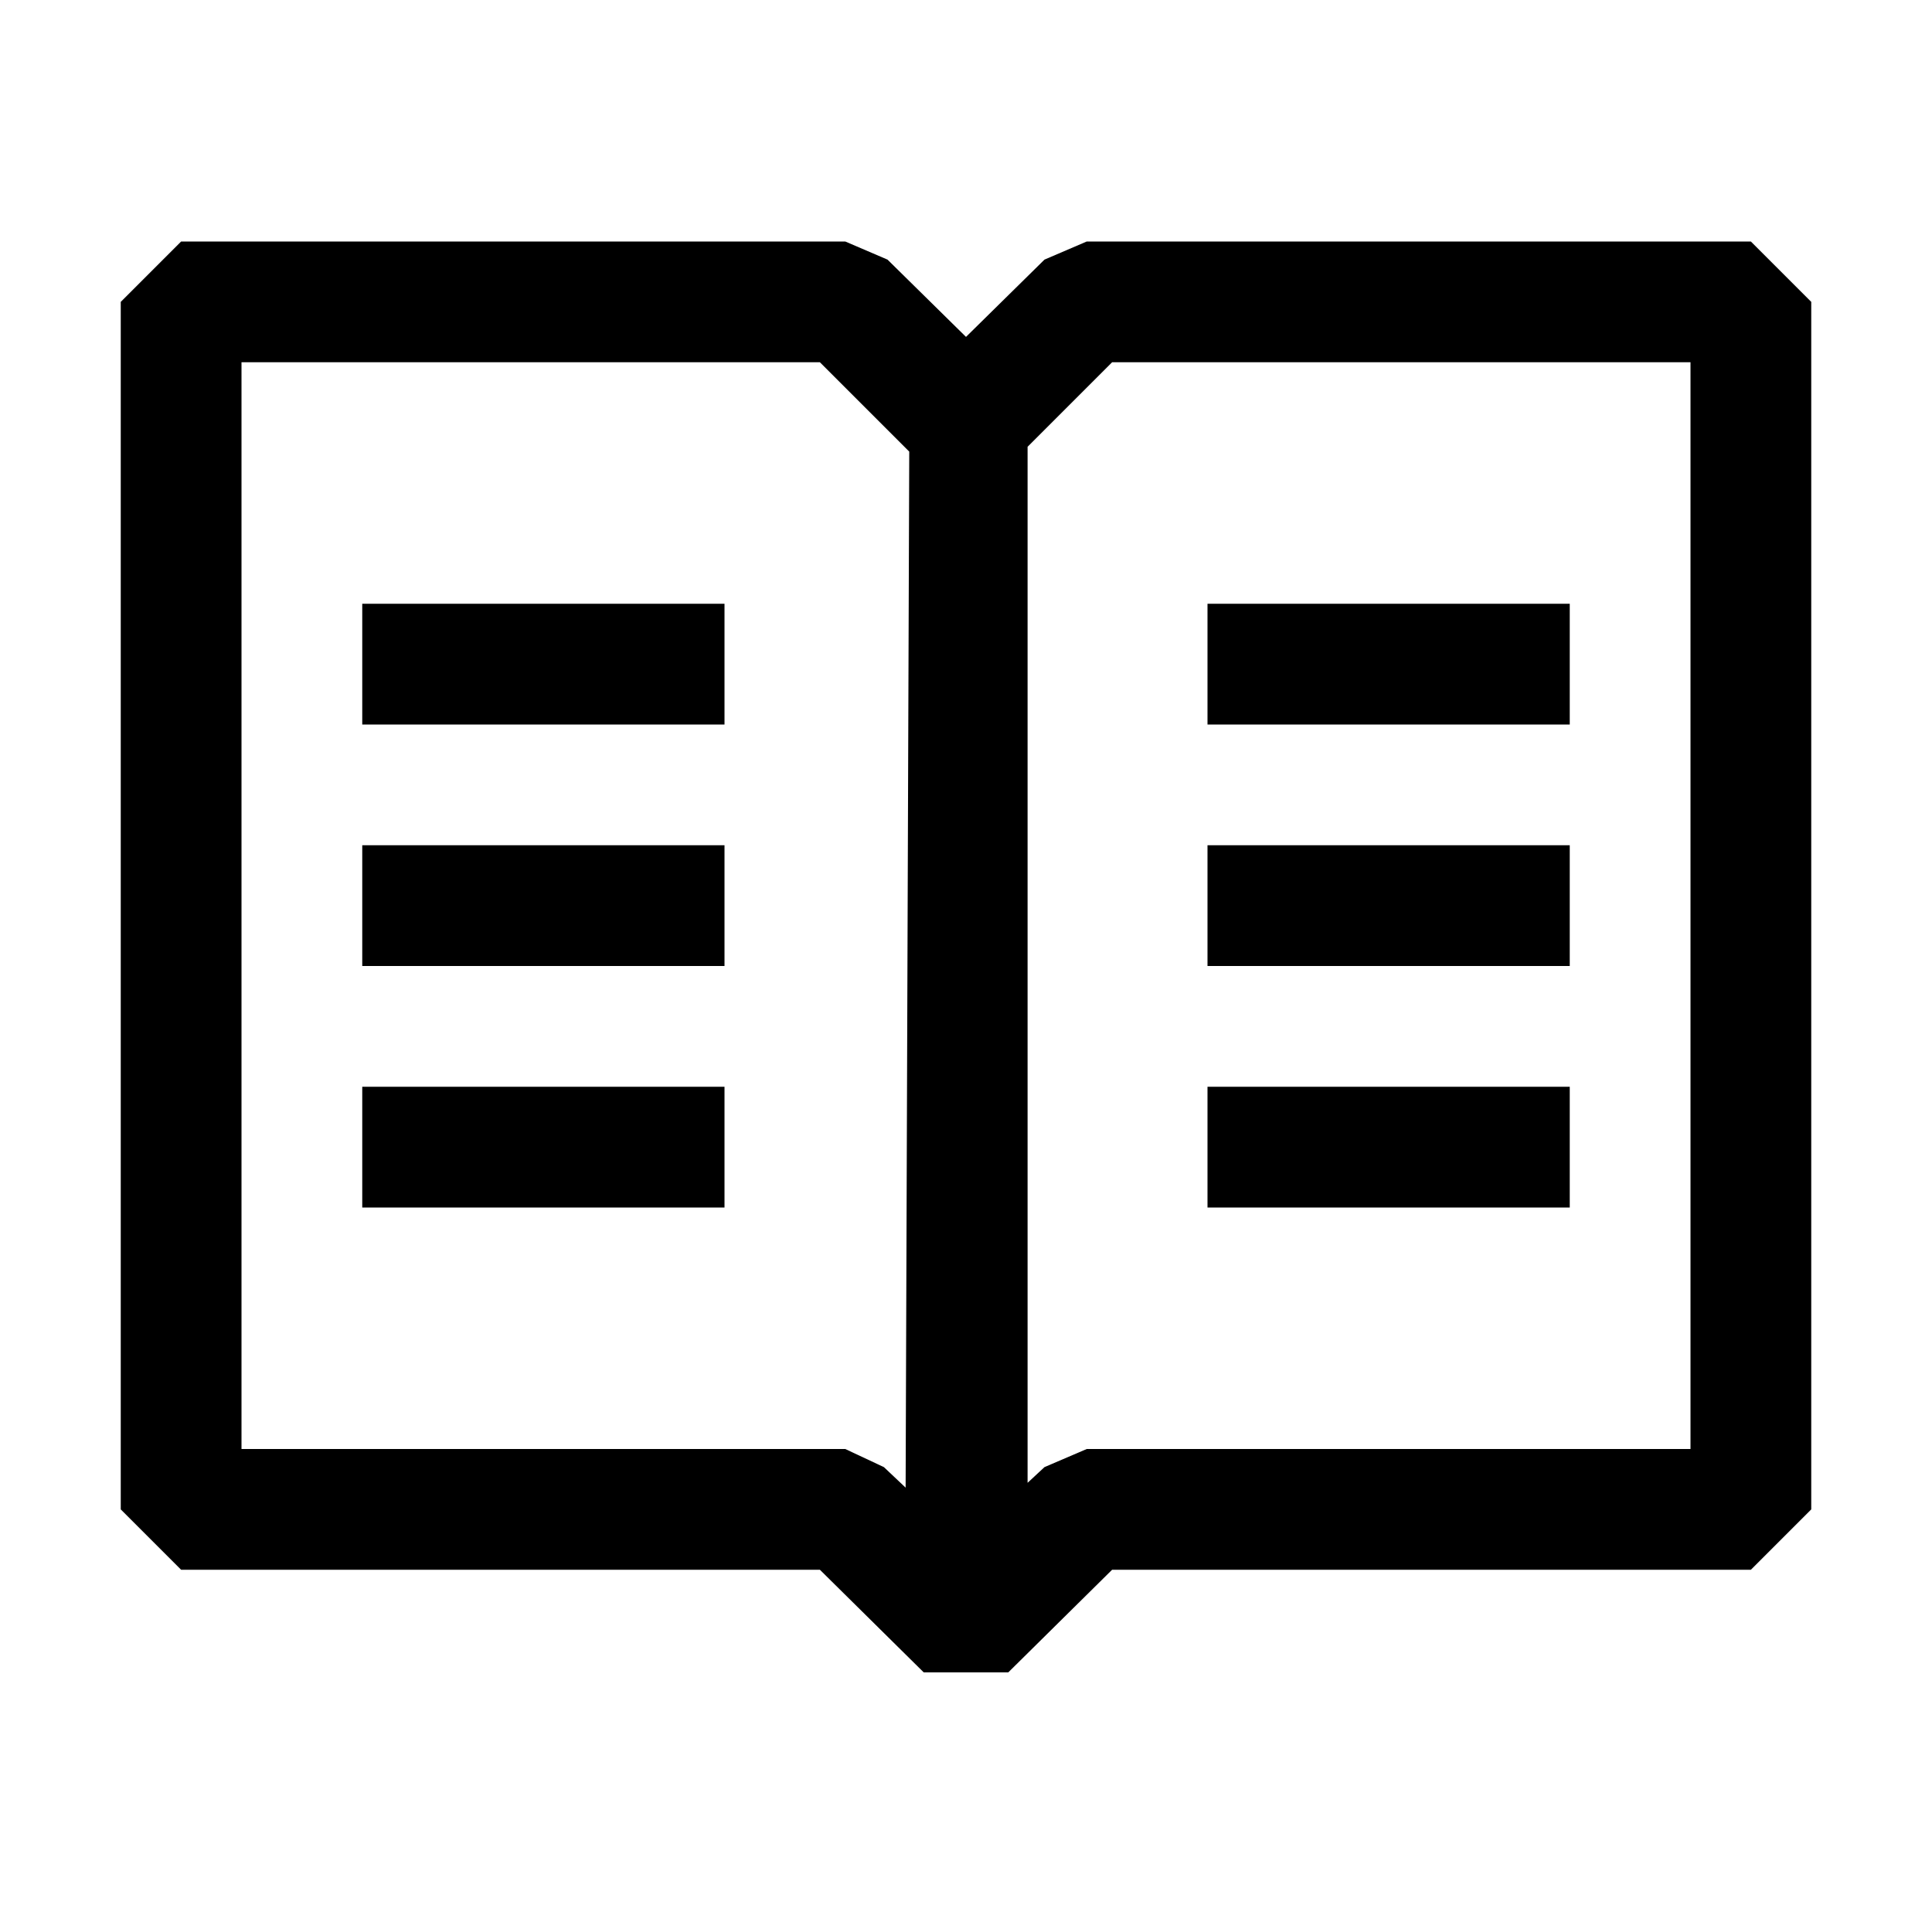
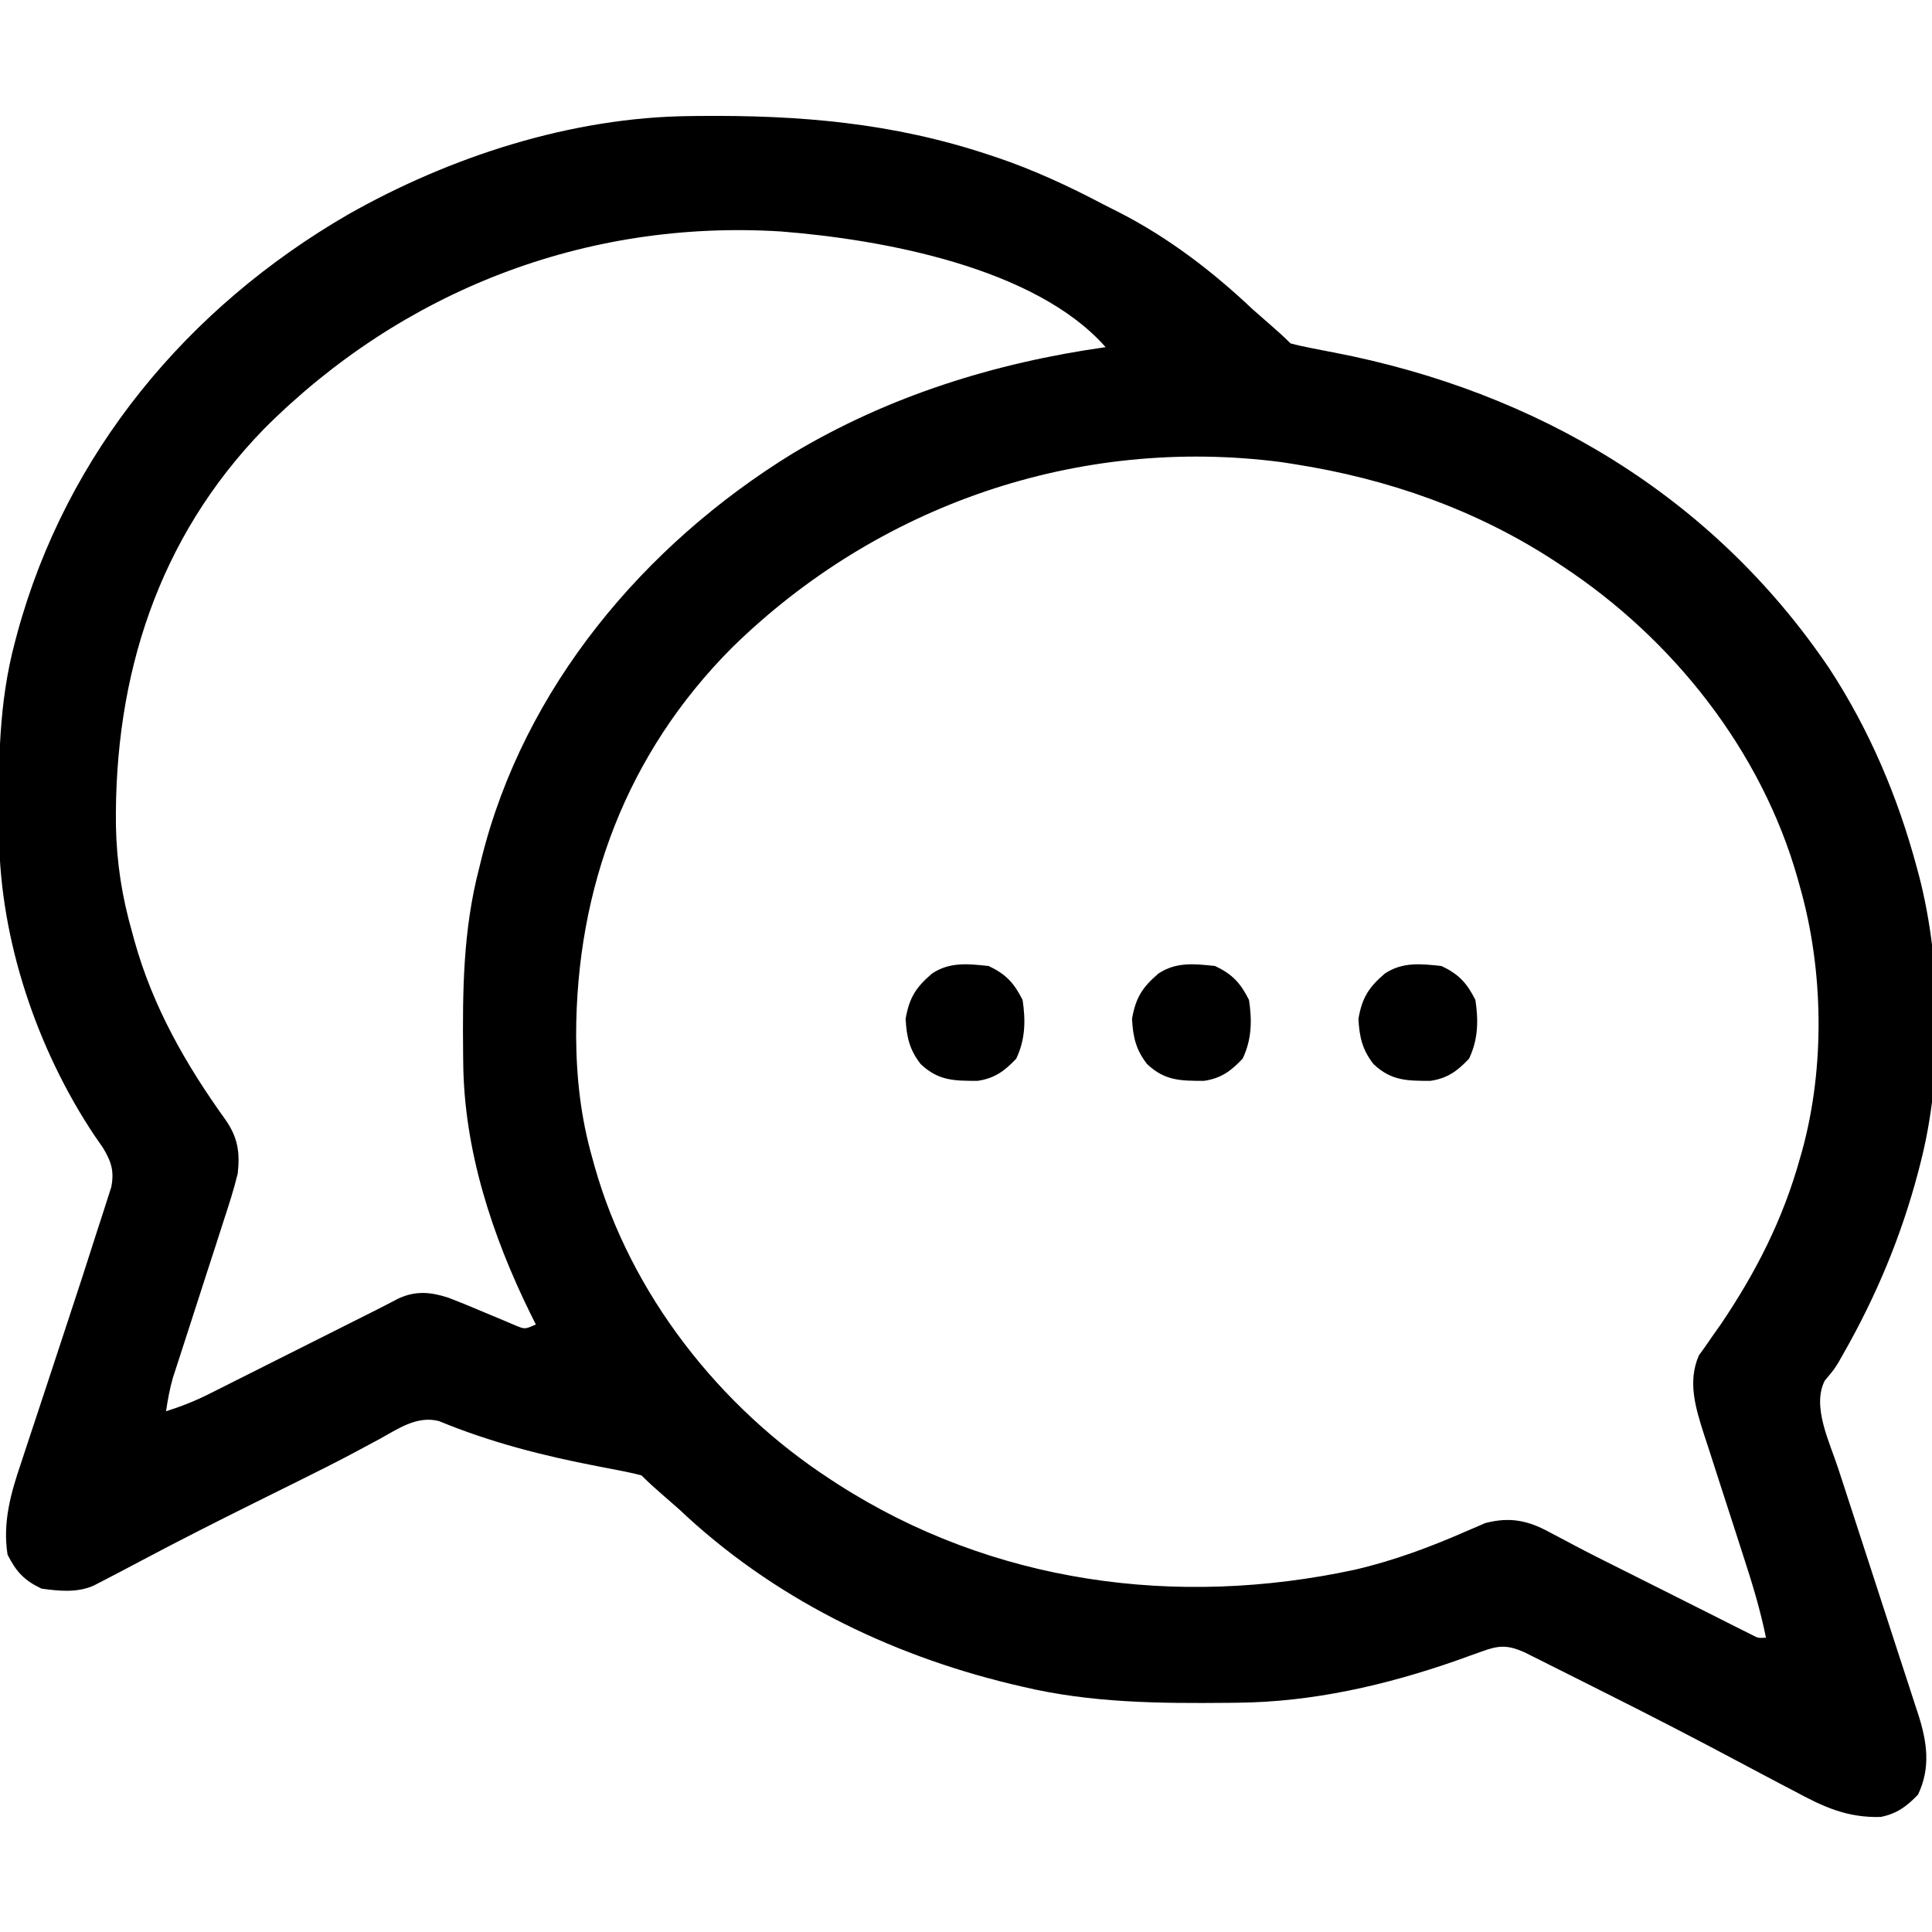
- <svg xmlns="http://www.w3.org/2000/svg" width="16" height="16" viewBox="0 0 16 16" fill="currentColor">
-   <path fill-rule="evenodd" clip-rule="evenodd" d="M14.5 2H9l-.35.15-.65.64-.65-.64L7 2H1.5l-.5.5v10l.5.5h5.29l.86.85h.7l.86-.85h5.29l.5-.5v-10l-.5-.5zm-7 10.32l-.18-.17L7 12H2V3h4.79l.74.74-.03 8.58zM14 12H9l-.35.15-.14.13V3.7l.7-.7H14v9zM6 5H3v1h3V5zm0 4H3v1h3V9zM3 7h3v1H3V7zm10-2h-3v1h3V5zm-3 2h3v1h-3V7zm0 2h3v1h-3V9z" />
+ <svg xmlns="http://www.w3.org/2000/svg" version="1.1" width="512" height="512">
+   <path d="M0 0 C0.829 -0.01 1.657 -0.02 2.511 -0.03 C29.145 -0.279 53.71 1.787 79.164 10.238 C79.888 10.478 80.611 10.718 81.357 10.965 C91.118 14.269 100.292 18.526 109.405 23.318 C110.933 24.117 112.473 24.891 114.016 25.66 C126.937 32.296 138.652 41.28 149.164 51.238 C150.658 52.558 152.158 53.871 153.664 55.176 C155.564 56.822 157.385 58.46 159.164 60.238 C161.125 60.761 163.112 61.19 165.105 61.57 C166.32 61.809 167.535 62.047 168.787 62.292 C169.43 62.416 170.073 62.539 170.736 62.666 C224.38 73.032 270.992 100.604 301.932 146.354 C312.586 162.649 320.139 180.465 325.164 199.238 C325.377 200.028 325.59 200.817 325.81 201.631 C331.759 224.861 332.127 253.934 326.164 277.238 C325.858 278.439 325.858 278.439 325.546 279.665 C320.992 296.95 314.349 312.807 305.496 328.312 C305.11 328.991 304.724 329.67 304.327 330.369 C303.164 332.238 303.164 332.238 300.738 335.133 C297.261 341.992 302.058 351.438 304.286 358.337 C304.694 359.582 305.103 360.827 305.523 362.109 C305.955 363.439 306.386 364.77 306.817 366.1 C307.947 369.588 309.084 373.073 310.223 376.558 C311.361 380.044 312.493 383.531 313.625 387.018 C313.846 387.697 314.067 388.377 314.294 389.077 C315.387 392.441 316.479 395.805 317.571 399.169 C317.78 399.814 317.99 400.46 318.205 401.125 C318.815 403.004 319.424 404.882 320.034 406.761 C321.058 409.911 322.089 413.059 323.121 416.206 C323.669 417.899 324.218 419.592 324.766 421.285 C325.007 422.013 325.249 422.741 325.498 423.491 C327.872 430.89 328.858 437.663 325.477 444.801 C322.49 447.948 319.836 449.91 315.528 450.755 C306.585 450.973 300.362 448.068 292.602 443.863 C291.479 443.279 290.357 442.695 289.201 442.094 C286.181 440.517 283.174 438.919 280.17 437.311 C267.16 430.354 254.057 423.591 240.861 416.994 C238.174 415.649 235.49 414.298 232.807 412.947 C231.084 412.084 229.36 411.222 227.637 410.359 C226.445 409.758 226.445 409.758 225.229 409.144 C224.489 408.776 223.75 408.408 222.989 408.029 C222.022 407.545 222.022 407.545 221.036 407.051 C216.598 405.125 214.306 405.253 209.746 406.934 C208.129 407.51 208.129 407.51 206.48 408.098 C204.746 408.724 204.746 408.724 202.977 409.363 C184.326 415.857 165.01 420.282 145.195 420.477 C143.951 420.491 143.951 420.491 142.681 420.506 C124.191 420.68 106.257 420.532 88.164 416.238 C87.135 415.997 86.105 415.756 85.045 415.507 C52.358 407.599 21.688 392.472 -2.836 369.238 C-4.33 367.919 -5.829 366.606 -7.336 365.301 C-9.236 363.654 -11.057 362.017 -12.836 360.238 C-14.809 359.715 -16.807 359.286 -18.812 358.906 C-20.644 358.548 -20.644 358.548 -22.512 358.183 C-23.158 358.06 -23.803 357.936 -24.468 357.809 C-38.986 355.017 -52.801 351.494 -66.504 345.84 C-72.392 344.321 -77.4 347.946 -82.398 350.676 C-84.108 351.593 -85.819 352.508 -87.531 353.422 C-88.409 353.891 -89.288 354.36 -90.192 354.843 C-94.354 357.039 -98.56 359.144 -102.773 361.238 C-103.6 361.65 -104.427 362.062 -105.279 362.486 C-108.637 364.156 -111.997 365.822 -115.356 367.488 C-125.433 372.489 -135.46 377.562 -145.395 382.84 C-148.981 384.744 -152.571 386.639 -156.183 388.494 C-156.81 388.817 -157.436 389.141 -158.082 389.474 C-162.439 391.372 -167.233 390.879 -171.836 390.238 C-176.455 388.05 -178.55 385.736 -180.836 381.238 C-182.171 372.697 -179.985 364.961 -177.25 356.941 C-176.877 355.801 -176.504 354.66 -176.12 353.484 C-175.325 351.061 -174.522 348.64 -173.712 346.221 C-172.451 342.46 -171.212 338.691 -169.979 334.921 C-168.354 329.956 -166.721 324.994 -165.081 320.035 C-162.441 312.052 -159.827 304.062 -157.286 296.047 C-156.664 294.1 -156.028 292.157 -155.391 290.214 C-154.848 288.503 -154.848 288.503 -154.293 286.758 C-153.983 285.8 -153.674 284.842 -153.355 283.855 C-152.509 279.591 -153.358 277.026 -155.586 273.355 C-156.328 272.286 -157.071 271.216 -157.836 270.113 C-172.994 247.374 -182.788 218.446 -183.074 191.016 C-183.084 190.241 -183.094 189.467 -183.104 188.669 C-183.272 171.85 -183.243 155.601 -178.836 139.238 C-178.643 138.511 -178.451 137.784 -178.252 137.035 C-165.229 89.262 -133.199 50.787 -90.648 26.113 C-63.506 10.715 -31.383 0.308 0 0 Z M-112.919 82.952 C-140.979 111.839 -152.594 148.451 -152.113 188.102 C-151.93 197.84 -150.505 206.891 -147.836 216.238 C-147.632 216.986 -147.429 217.735 -147.219 218.505 C-142.34 236.053 -133.573 251.405 -122.988 266.113 C-119.78 270.771 -119.224 274.707 -119.836 280.238 C-120.906 284.661 -122.316 288.957 -123.738 293.277 C-124.345 295.171 -124.952 297.065 -125.559 298.96 C-126.406 301.596 -127.264 304.228 -128.122 306.861 C-129.623 311.475 -131.111 316.094 -132.594 320.714 C-133.384 323.169 -134.178 325.622 -134.978 328.073 C-135.339 329.188 -135.699 330.303 -136.07 331.452 C-136.546 332.914 -136.546 332.914 -137.032 334.407 C-137.864 337.337 -138.391 340.227 -138.836 343.238 C-134.867 341.988 -131.193 340.54 -127.477 338.672 C-125.945 337.906 -125.945 337.906 -124.382 337.125 C-122.75 336.301 -122.75 336.301 -121.086 335.461 C-119.954 334.894 -118.823 334.327 -117.657 333.742 C-114.66 332.239 -111.664 330.732 -108.668 329.223 C-105.632 327.695 -102.593 326.171 -99.555 324.646 C-95.1 322.411 -90.647 320.174 -86.195 317.934 C-85.252 317.461 -84.308 316.988 -83.335 316.5 C-81.324 315.485 -79.324 314.445 -77.329 313.398 C-72.704 311.246 -68.81 311.611 -64.091 313.11 C-61.038 314.277 -58.03 315.518 -55.023 316.801 C-52.979 317.665 -50.931 318.521 -48.879 319.367 C-47.982 319.749 -47.085 320.132 -46.161 320.526 C-43.717 321.521 -43.717 321.521 -40.836 320.238 C-41.344 319.22 -41.852 318.202 -42.375 317.152 C-52.44 296.615 -59.833 274.091 -60.074 251.016 C-60.089 249.854 -60.089 249.854 -60.104 248.669 C-60.272 231.809 -60.129 215.659 -55.836 199.238 C-55.563 198.123 -55.563 198.123 -55.285 196.985 C-44.047 151.503 -12.144 113.634 27.189 89.434 C52.672 74.165 80.834 65.384 110.164 61.238 C91.505 40.053 50.913 32.681 24.108 30.578 C-27.748 27.355 -76.426 46.353 -112.919 82.952 Z M11.164 140.863 C-16.74 168.849 -30.161 204.556 -30.155 243.761 C-30.091 254.965 -28.914 265.45 -25.836 276.238 C-25.654 276.9 -25.472 277.562 -25.285 278.243 C-15.735 312.156 7.807 342.108 37.164 361.238 C37.814 361.663 38.464 362.088 39.134 362.525 C80.154 388.869 128.961 395.404 176.164 385.238 C186.589 382.819 196.429 379.141 206.216 374.829 C207.004 374.494 207.793 374.158 208.605 373.812 C209.637 373.358 209.637 373.358 210.69 372.893 C217.383 371.122 222.248 372.2 228.172 375.488 C229.575 376.227 230.979 376.966 232.384 377.703 C233.145 378.109 233.905 378.515 234.689 378.933 C239.328 381.379 244.028 383.705 248.719 386.051 C250.754 387.073 252.789 388.095 254.824 389.117 C255.844 389.629 256.864 390.141 257.915 390.668 C260.023 391.728 262.131 392.789 264.239 393.851 C267.314 395.401 270.391 396.945 273.469 398.488 C274.414 398.966 275.36 399.444 276.334 399.937 C277.204 400.371 278.073 400.806 278.968 401.254 C279.733 401.638 280.497 402.023 281.285 402.419 C283.128 403.372 283.128 403.372 285.164 403.238 C283.682 395.928 281.565 388.949 279.25 381.863 C278.481 379.473 277.713 377.082 276.945 374.691 C275.742 370.957 274.534 367.224 273.317 363.494 C272.137 359.871 270.974 356.243 269.812 352.613 C269.447 351.507 269.081 350.4 268.705 349.26 C266.513 342.358 264.344 335.422 267.379 328.445 C267.947 327.655 268.516 326.865 269.102 326.051 C269.74 325.124 270.378 324.197 271.035 323.242 C271.738 322.251 272.44 321.26 273.164 320.238 C282.515 306.418 289.661 292.407 294.164 276.238 C294.362 275.548 294.559 274.858 294.763 274.146 C300.836 252.021 300.445 226.257 294.164 204.238 C293.982 203.577 293.8 202.915 293.613 202.233 C284.035 168.22 260.491 138.532 231.164 119.238 C230.278 118.65 230.278 118.65 229.374 118.049 C208.393 104.302 184.86 96.091 160.164 92.238 C159.043 92.063 157.921 91.888 156.766 91.707 C102.904 84.697 49.744 103.068 11.164 140.863 Z " fill="#000000" transform="translate(182.8359,30.76172)" />
+   <path d="M0 0 C4.616 2.186 6.729 4.496 9 9 C9.829 14.548 9.724 19.471 7.312 24.562 C4.211 27.832 1.616 29.759 -2.902 30.434 C-9.051 30.442 -13.313 30.447 -18 26 C-20.977 22.202 -21.752 18.793 -22 14 C-21.04 8.43 -19.279 5.653 -15 2 C-10.322 -1.119 -5.477 -0.587 0 0 Z " fill="#000000" transform="translate(382,256)" />
+   <path d="M0 0 C4.616 2.186 6.729 4.496 9 9 C9.829 14.548 9.724 19.471 7.312 24.562 C4.211 27.832 1.616 29.759 -2.902 30.434 C-9.051 30.442 -13.313 30.447 -18 26 C-20.977 22.202 -21.752 18.793 -22 14 C-21.04 8.43 -19.279 5.653 -15 2 C-10.322 -1.119 -5.477 -0.587 0 0 Z " fill="#000000" transform="translate(322,256)" />
+   <path d="M0 0 C4.616 2.186 6.729 4.496 9 9 C9.829 14.548 9.724 19.471 7.312 24.562 C4.211 27.832 1.616 29.759 -2.902 30.434 C-9.051 30.442 -13.313 30.447 -18 26 C-20.977 22.202 -21.752 18.793 -22 14 C-21.04 8.43 -19.279 5.653 -15 2 C-10.322 -1.119 -5.477 -0.587 0 0 Z " fill="#000000" transform="translate(262,256)" />
</svg>
